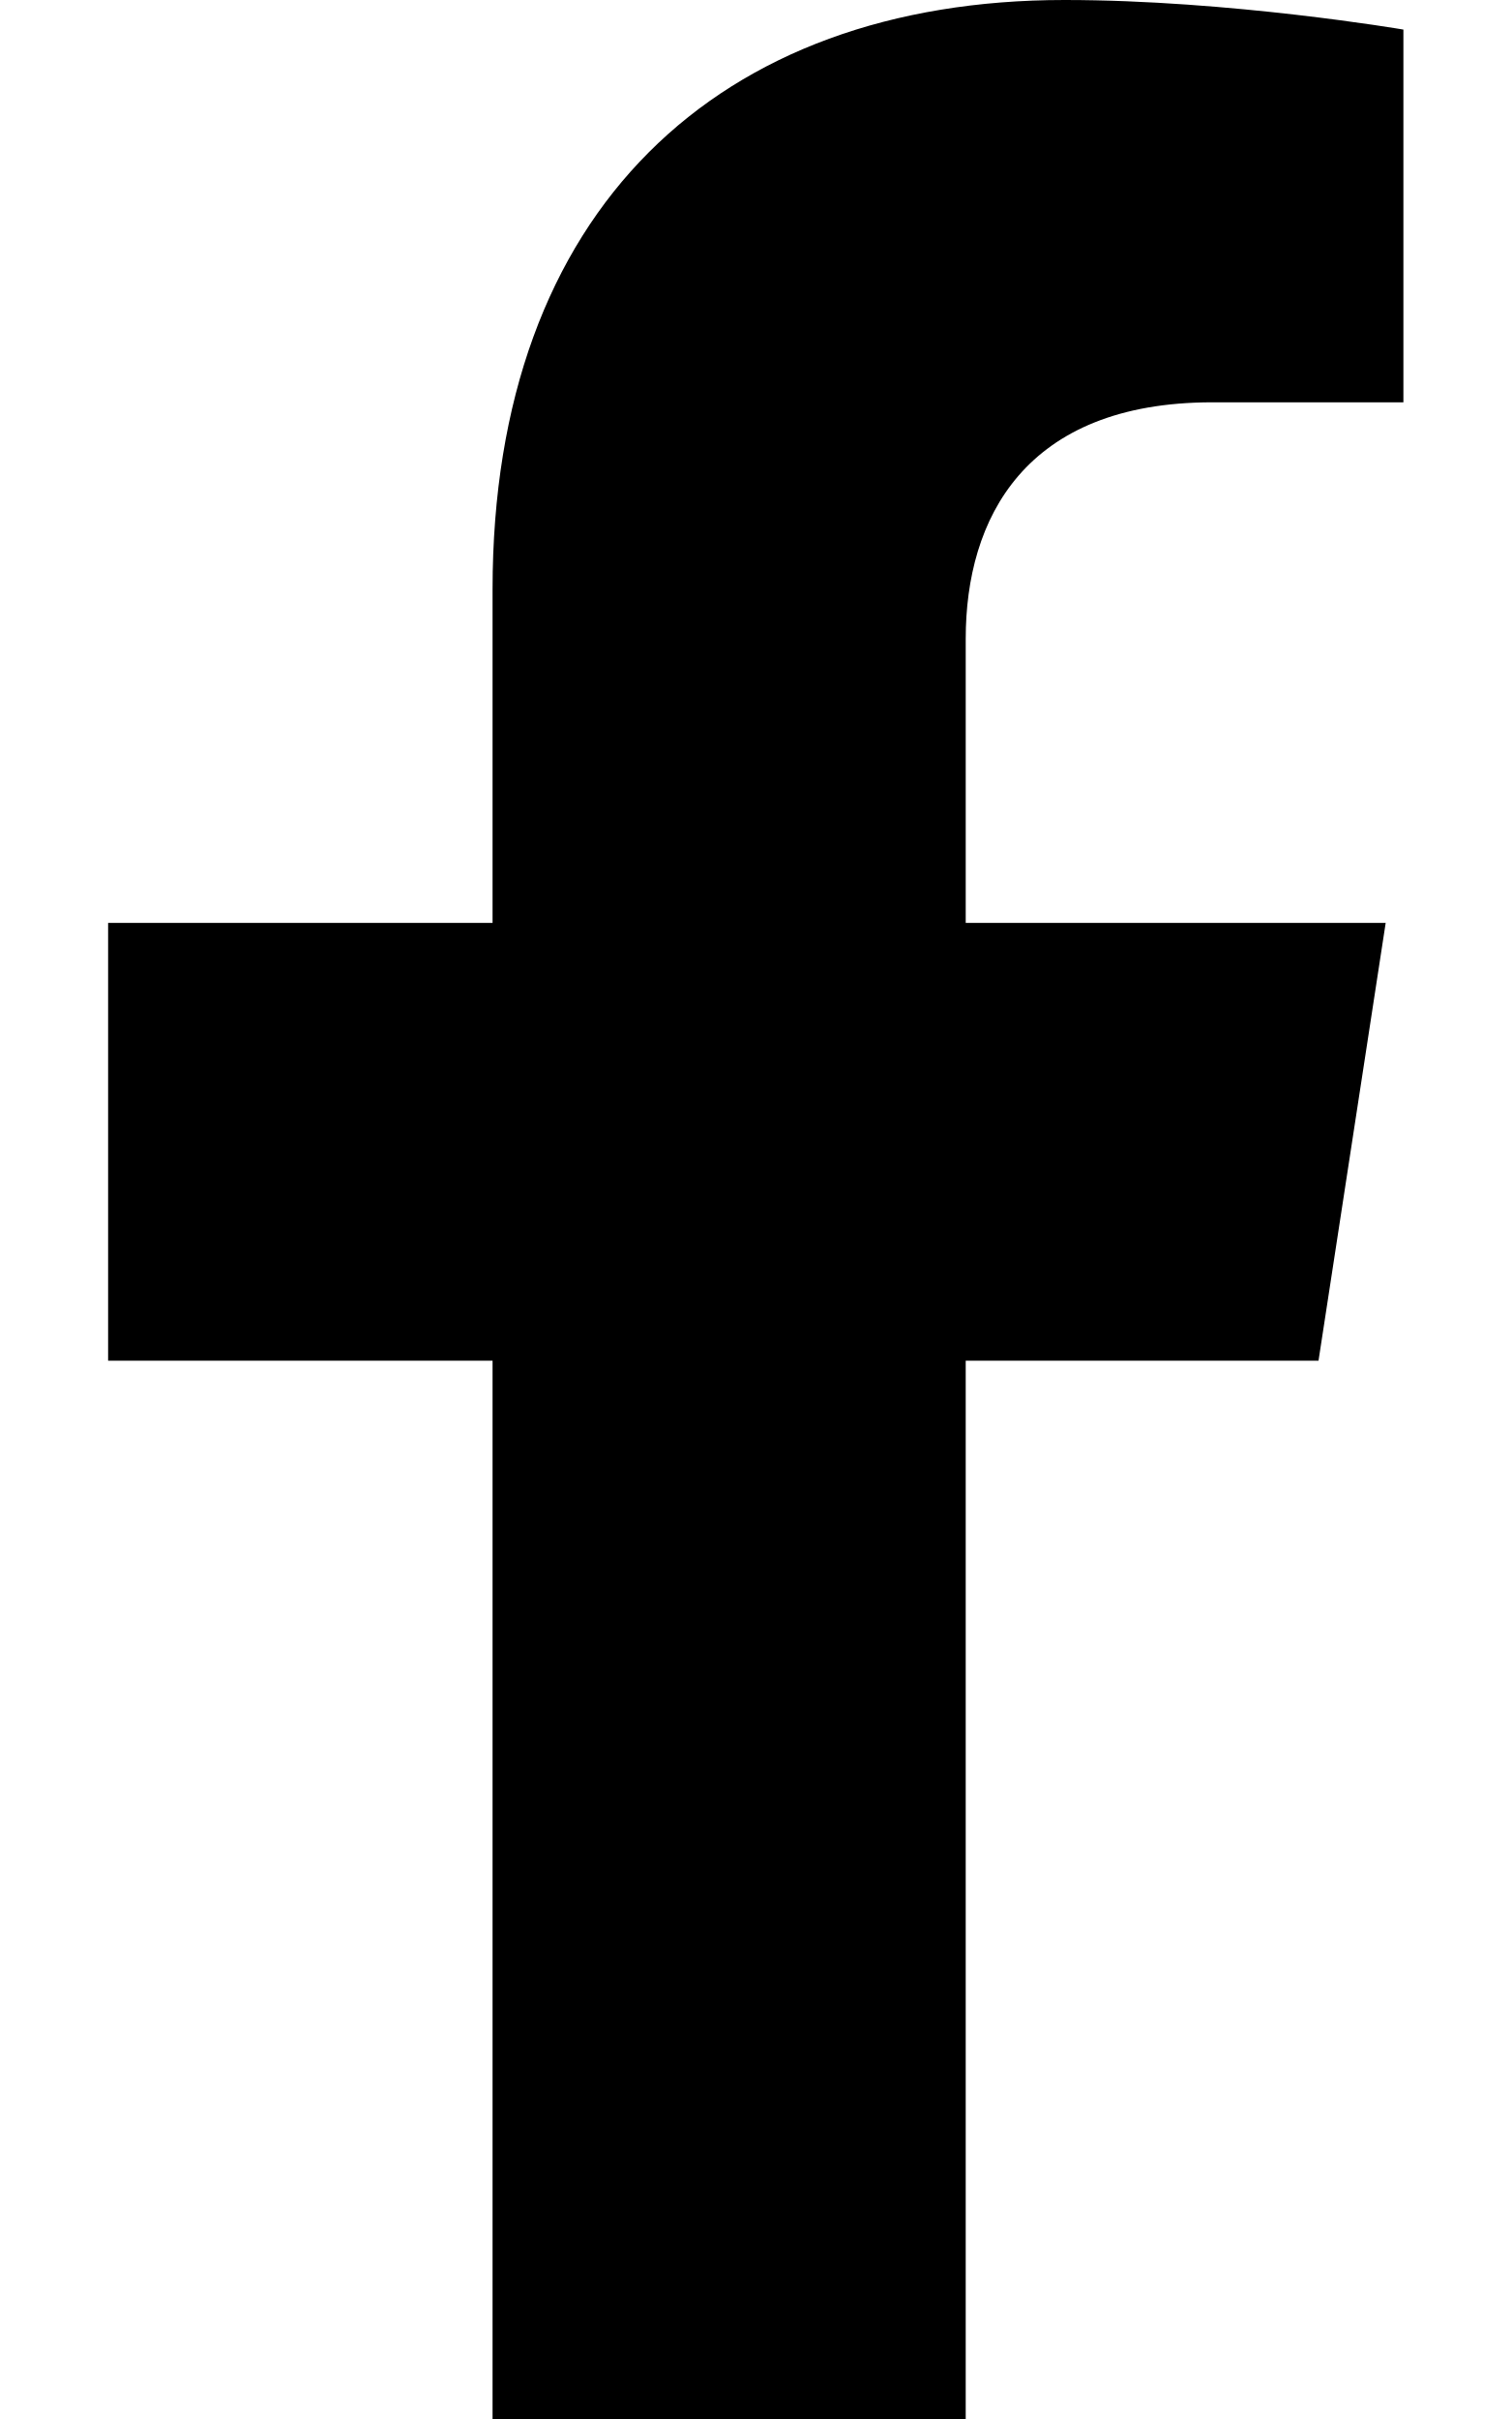
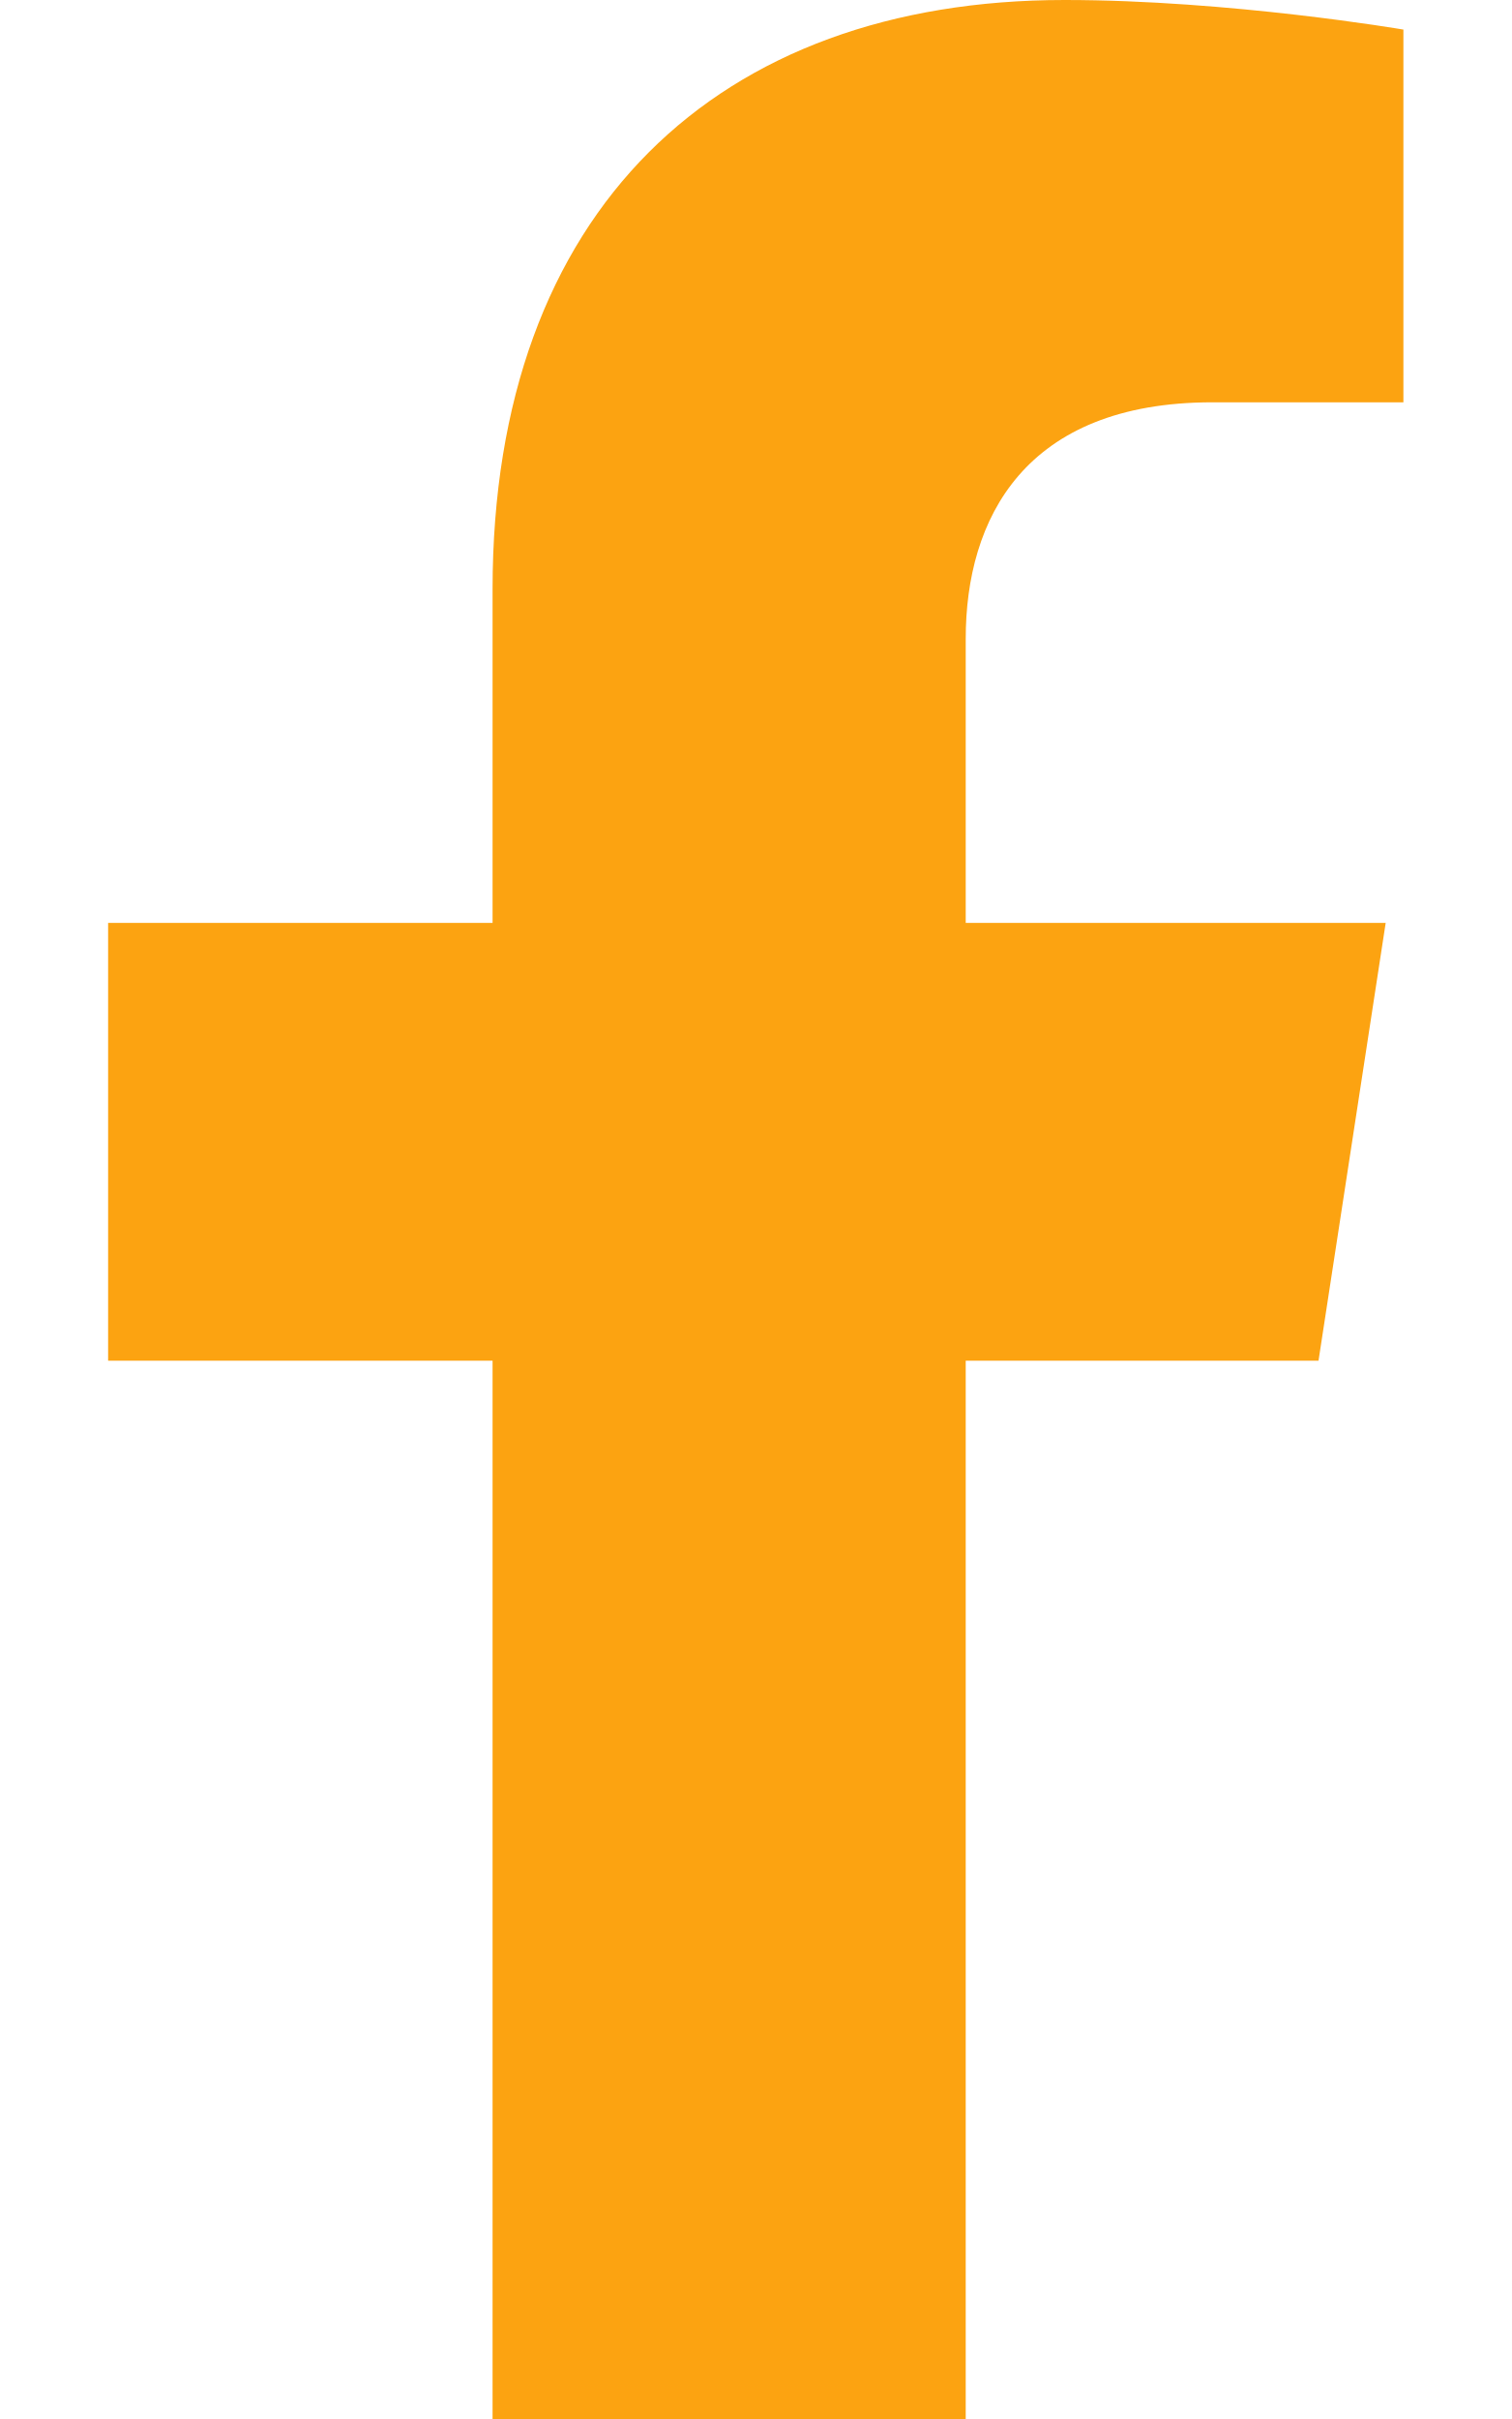
- <svg xmlns="http://www.w3.org/2000/svg" viewBox="0 0 320 512">
+ <svg xmlns="http://www.w3.org/2000/svg" fill="#fca311" viewBox="0 0 320 512">
  <path d="M279.14 288l14.22-92.66h-88.91v-60.13c0-25.35 12.42-50.06 52.24-50.06h40.42V6.26S260.43 0 225.36 0c-73.22 0-121.08 44.38-121.08 124.72v70.62H22.89V288h81.39v224h100.17V288z" />
</svg>
